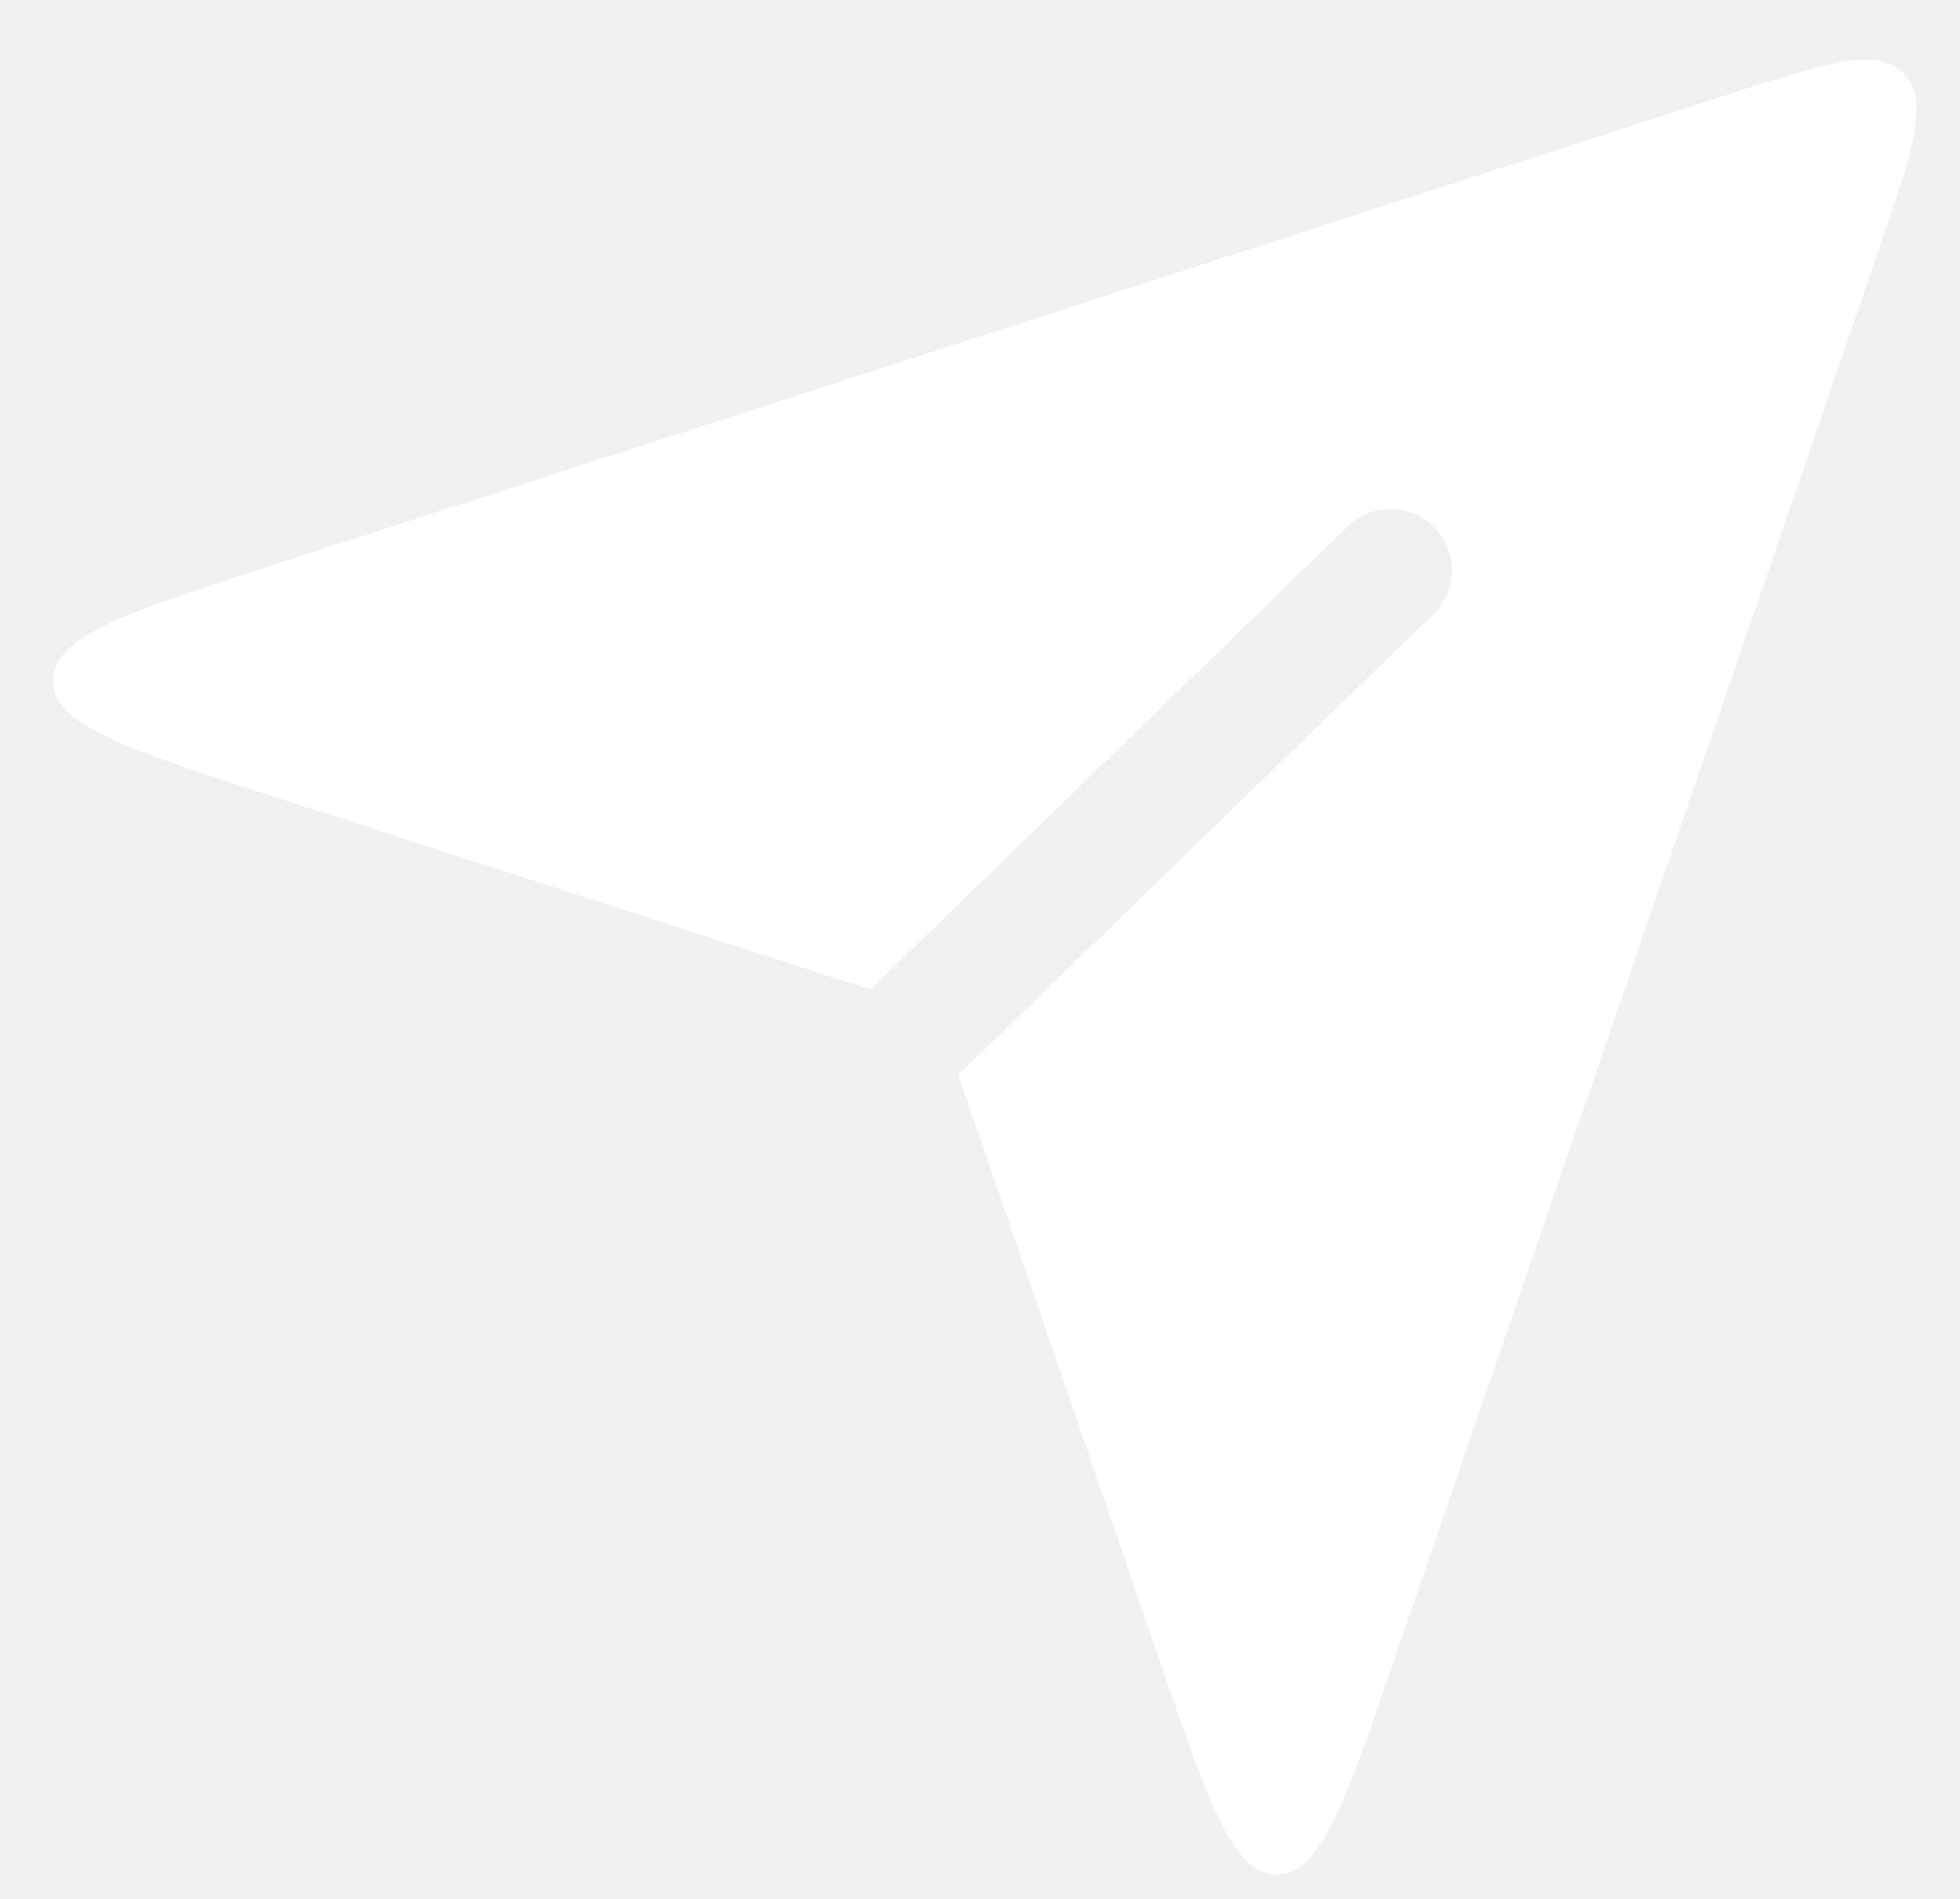
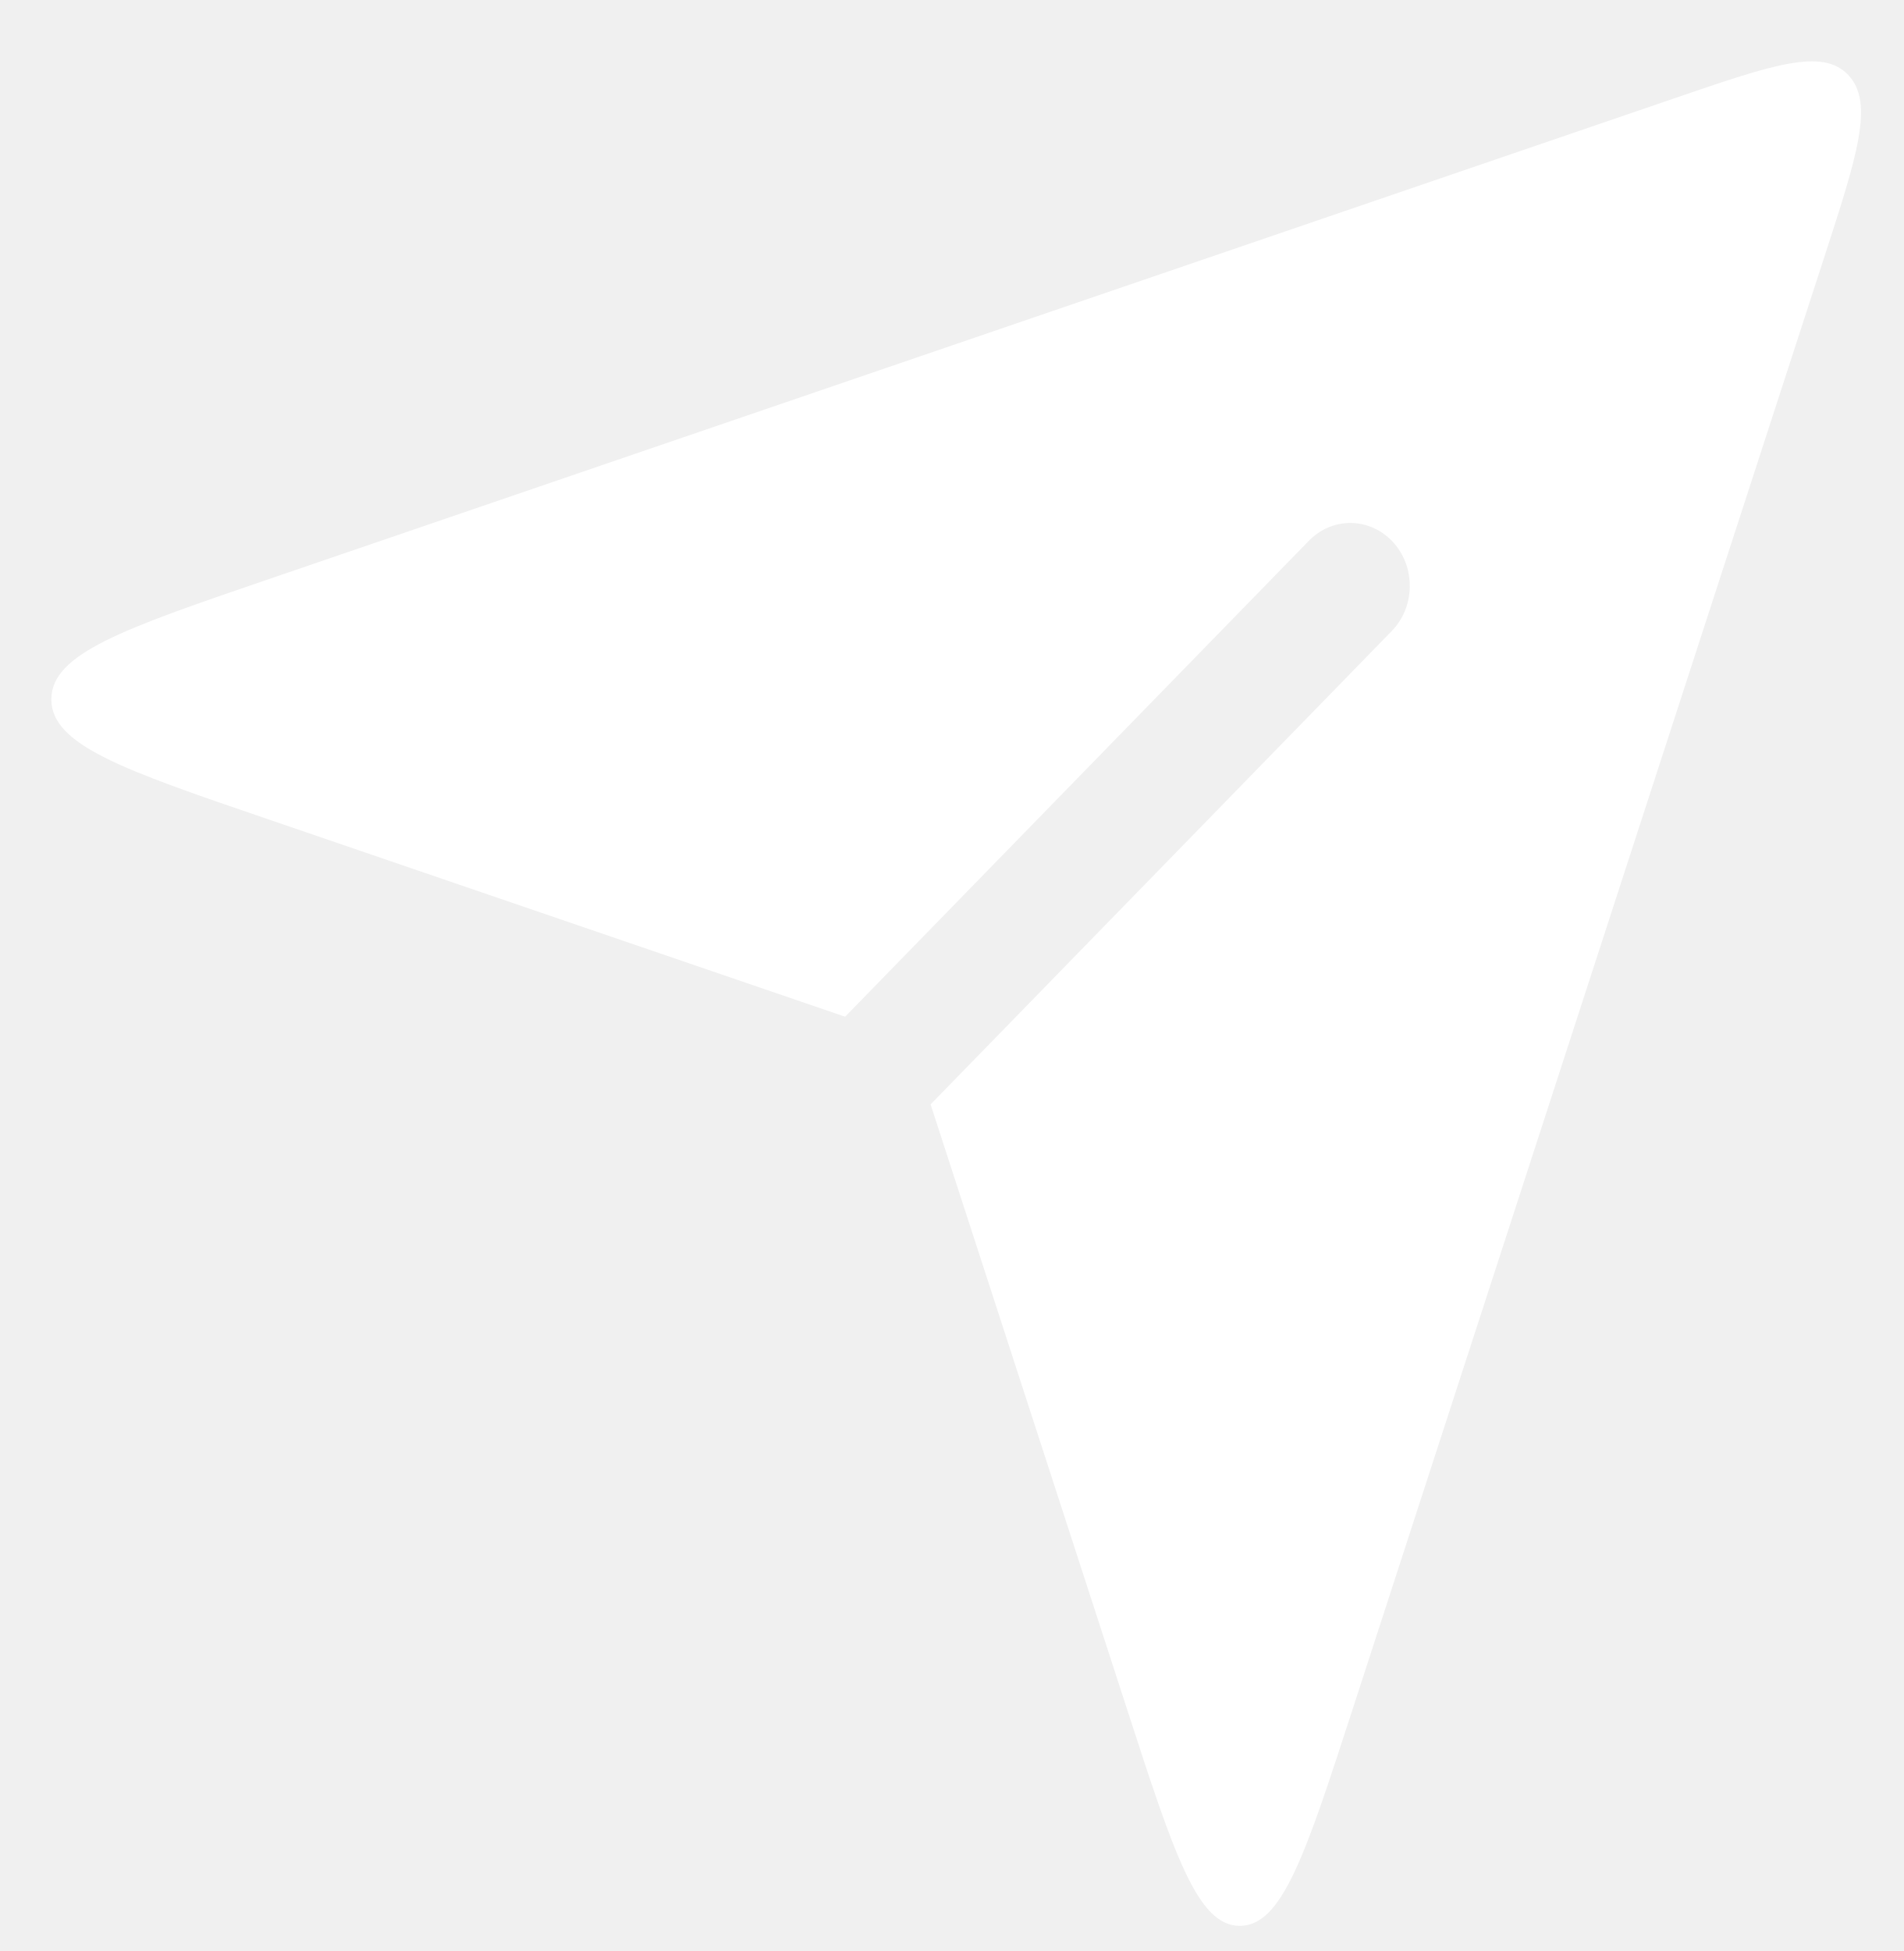
- <svg xmlns="http://www.w3.org/2000/svg" width="32" height="31" fill="none" viewBox="0 0 32 31">
-   <path fill="#fff" fill-rule="evenodd" d="m14.21 16.155-9.71-3.14C2.075 12.232.863 11.84.863 11.112c0-.727 1.212-1.12 3.635-1.903l23.657-7.648c1.661-.538 2.492-.806 2.925-.365.433.441.15 1.267-.418 2.918l-7.925 23.06c-.785 2.284-1.178 3.427-1.892 3.427-.713 0-1.106-1.143-1.89-3.427l-3.309-9.626 7.748-7.515a1 1 0 1 0-1.392-1.436l-7.792 7.558Z" clip-rule="evenodd" />
+ <svg xmlns="http://www.w3.org/2000/svg" width="40" height="41" viewBox="0 0 40 41" fill="none">
+   <path fill-rule="evenodd" clip-rule="evenodd" d="M17.762 21.366L5.625 17.213C2.594 16.178 1.079 15.659 1.079 14.697C1.079 13.735 2.594 13.215 5.622 12.18L35.194 2.065C37.27 1.353 38.309 0.999 38.85 1.582C39.391 2.165 39.038 3.258 38.328 5.441L28.421 35.94C27.44 38.961 26.949 40.472 26.056 40.472C25.165 40.472 24.674 38.961 23.694 35.94L19.558 23.209L29.242 13.269C29.362 13.149 29.457 13.005 29.524 12.845C29.59 12.685 29.626 12.513 29.629 12.338C29.632 12.164 29.603 11.99 29.543 11.828C29.482 11.666 29.392 11.518 29.277 11.392C29.162 11.267 29.025 11.167 28.873 11.098C28.722 11.029 28.559 10.992 28.394 10.99C28.229 10.988 28.065 11.021 27.912 11.086C27.759 11.151 27.62 11.248 27.503 11.37L17.762 21.366V21.366Z" fill="white" />
</svg>
